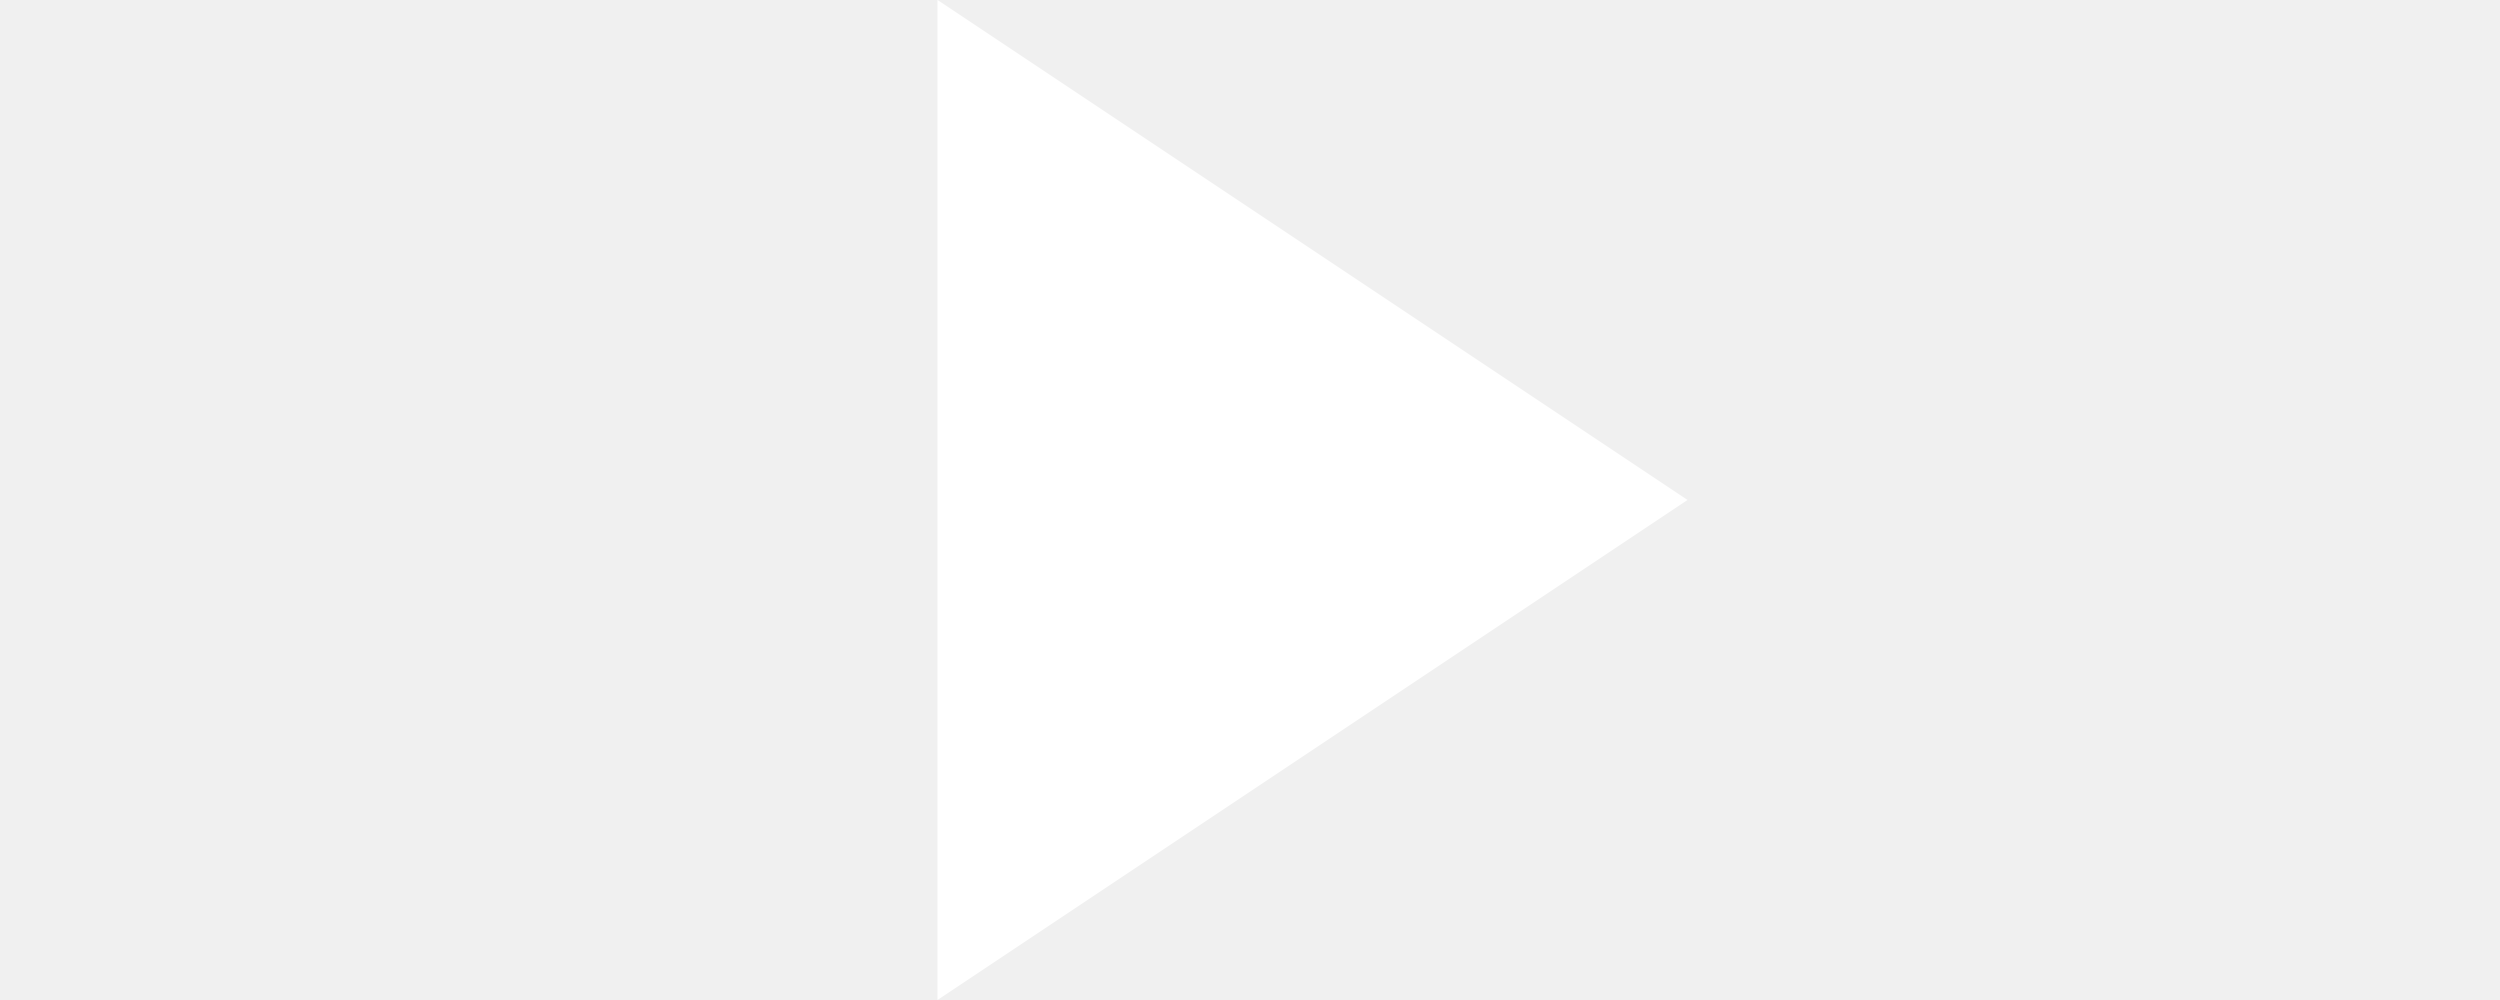
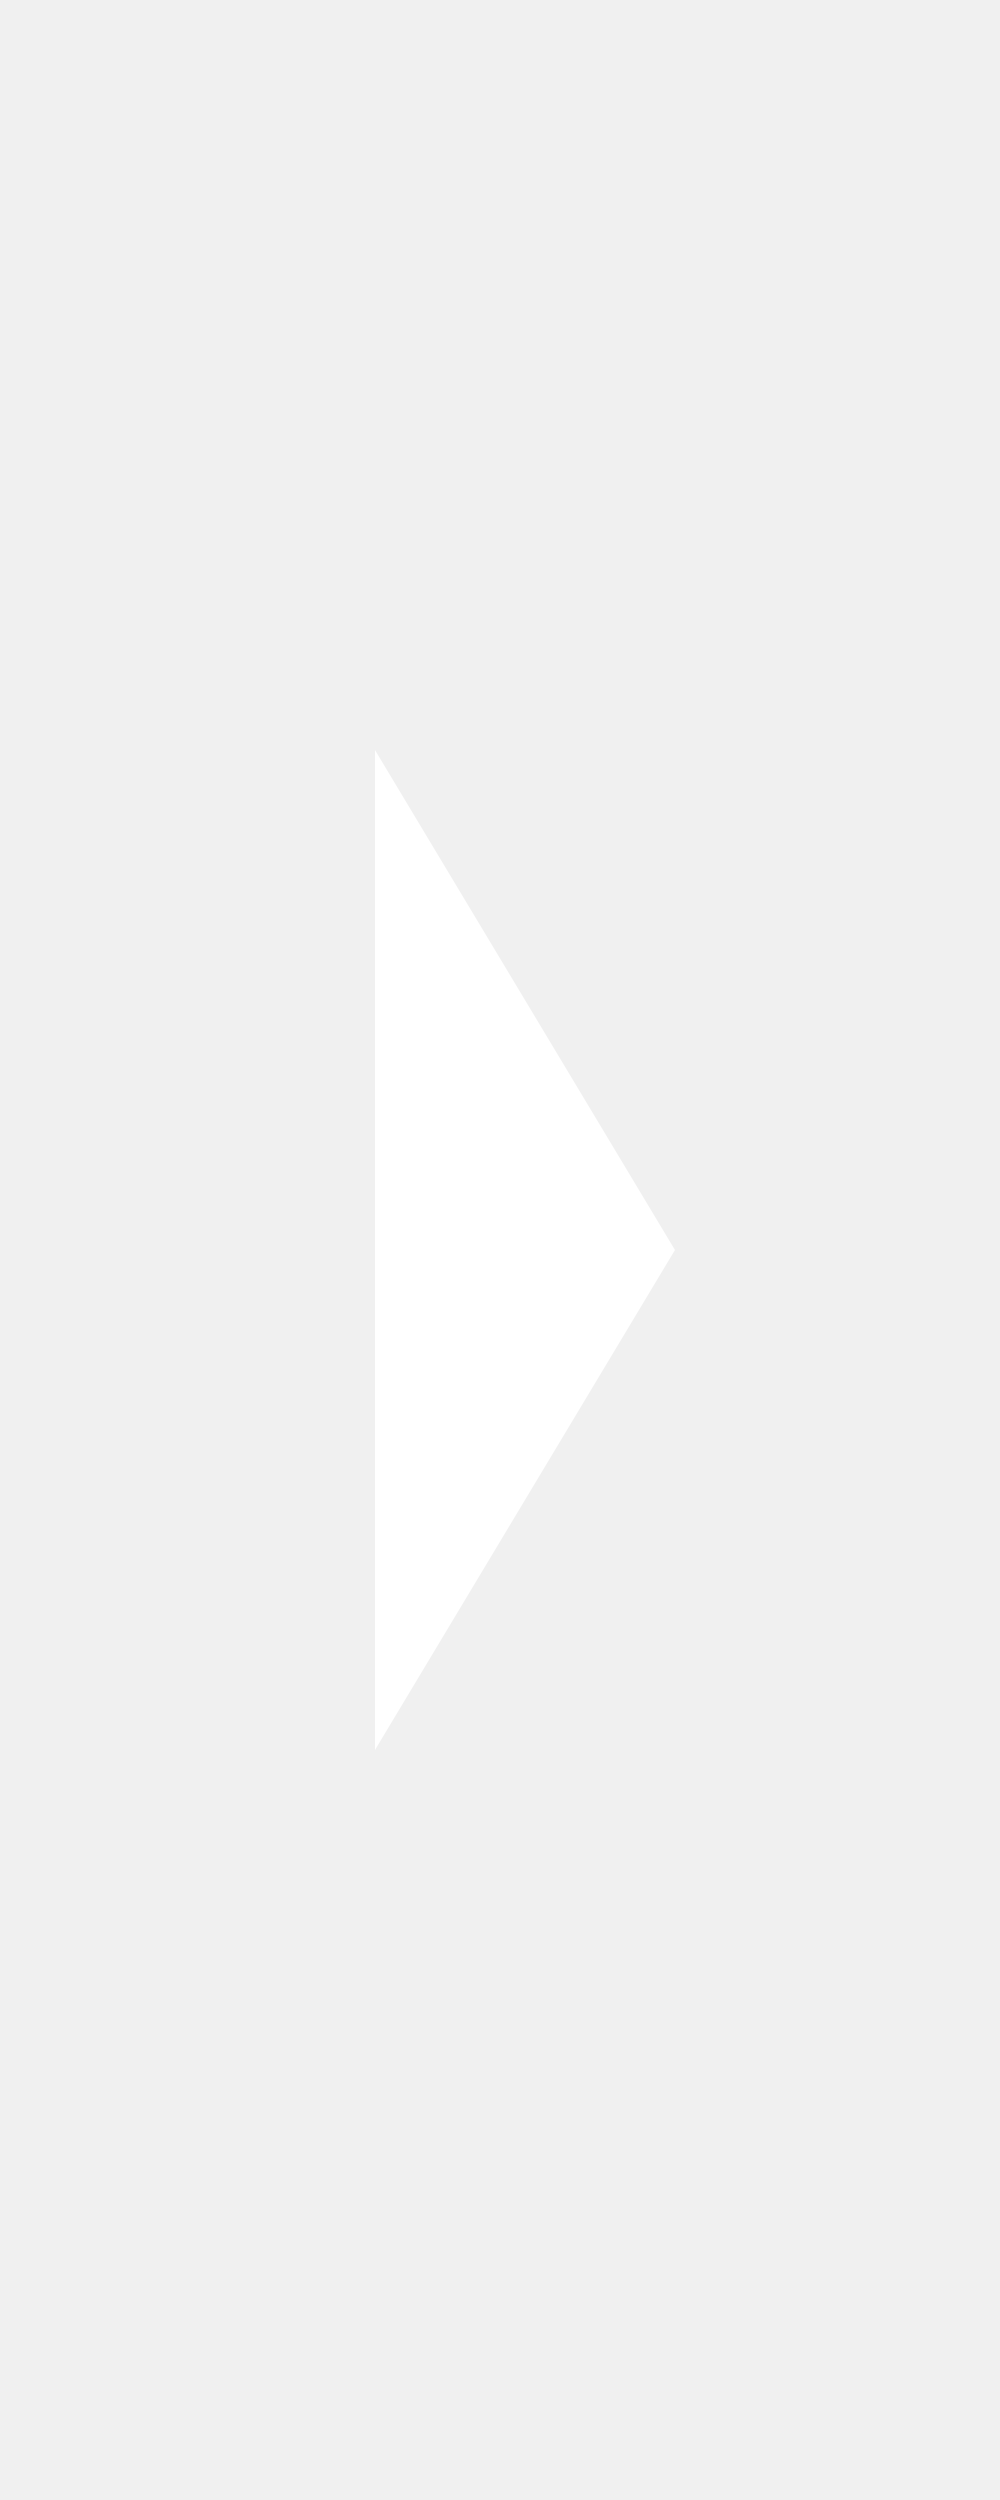
- <svg xmlns="http://www.w3.org/2000/svg" width="40" height="16" id="svg2" version="1.1">
-   <defs id="defs4" />
-   <g id="layer1">
-     <path style="fill:#ffffff;fill-opacity:1;stroke:none" d="M 15,0 15,16 27,8 z" id="path3763" />
-   </g>
+ <svg xmlns="http://www.w3.org/2000/svg" height="40" width="16" version="1.1" viewBox="0 0 1 1">
+   <path fill="#ffffff" d="m0.375 0v1l0.3-0.5z" />
+   <path fill="#ffffff00" d="m0.375 0.5h-0.375" />
</svg>
